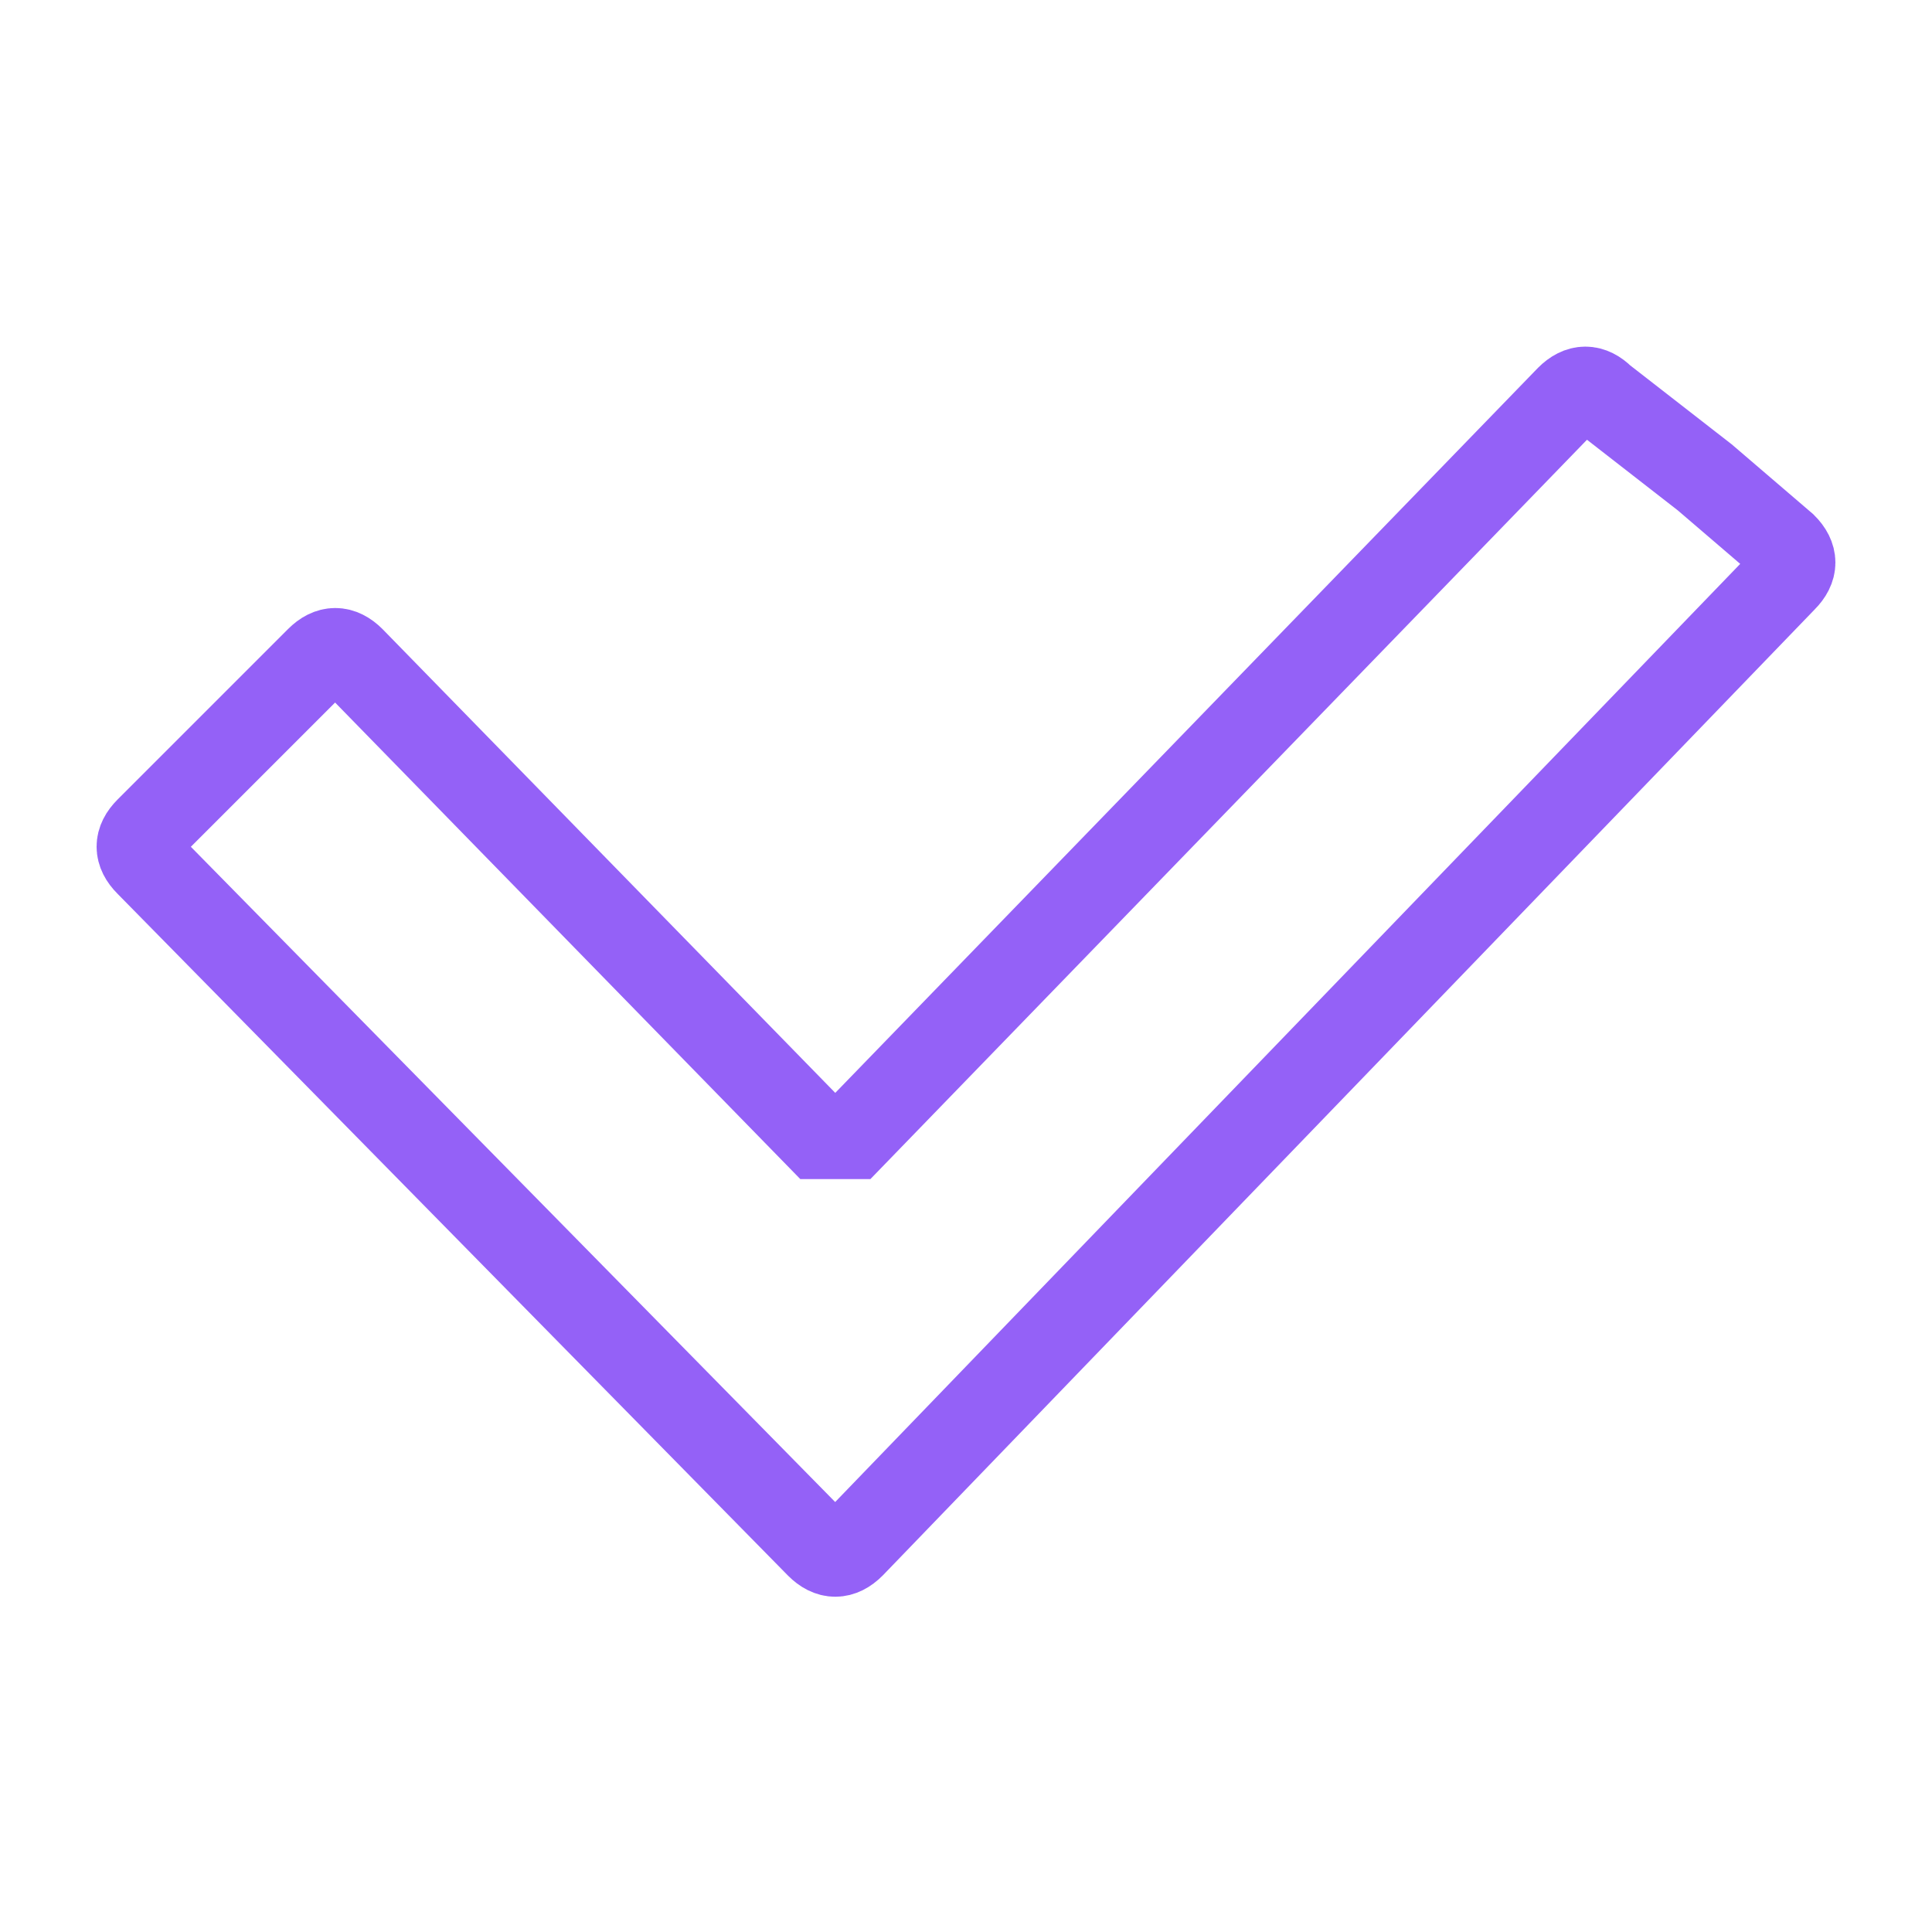
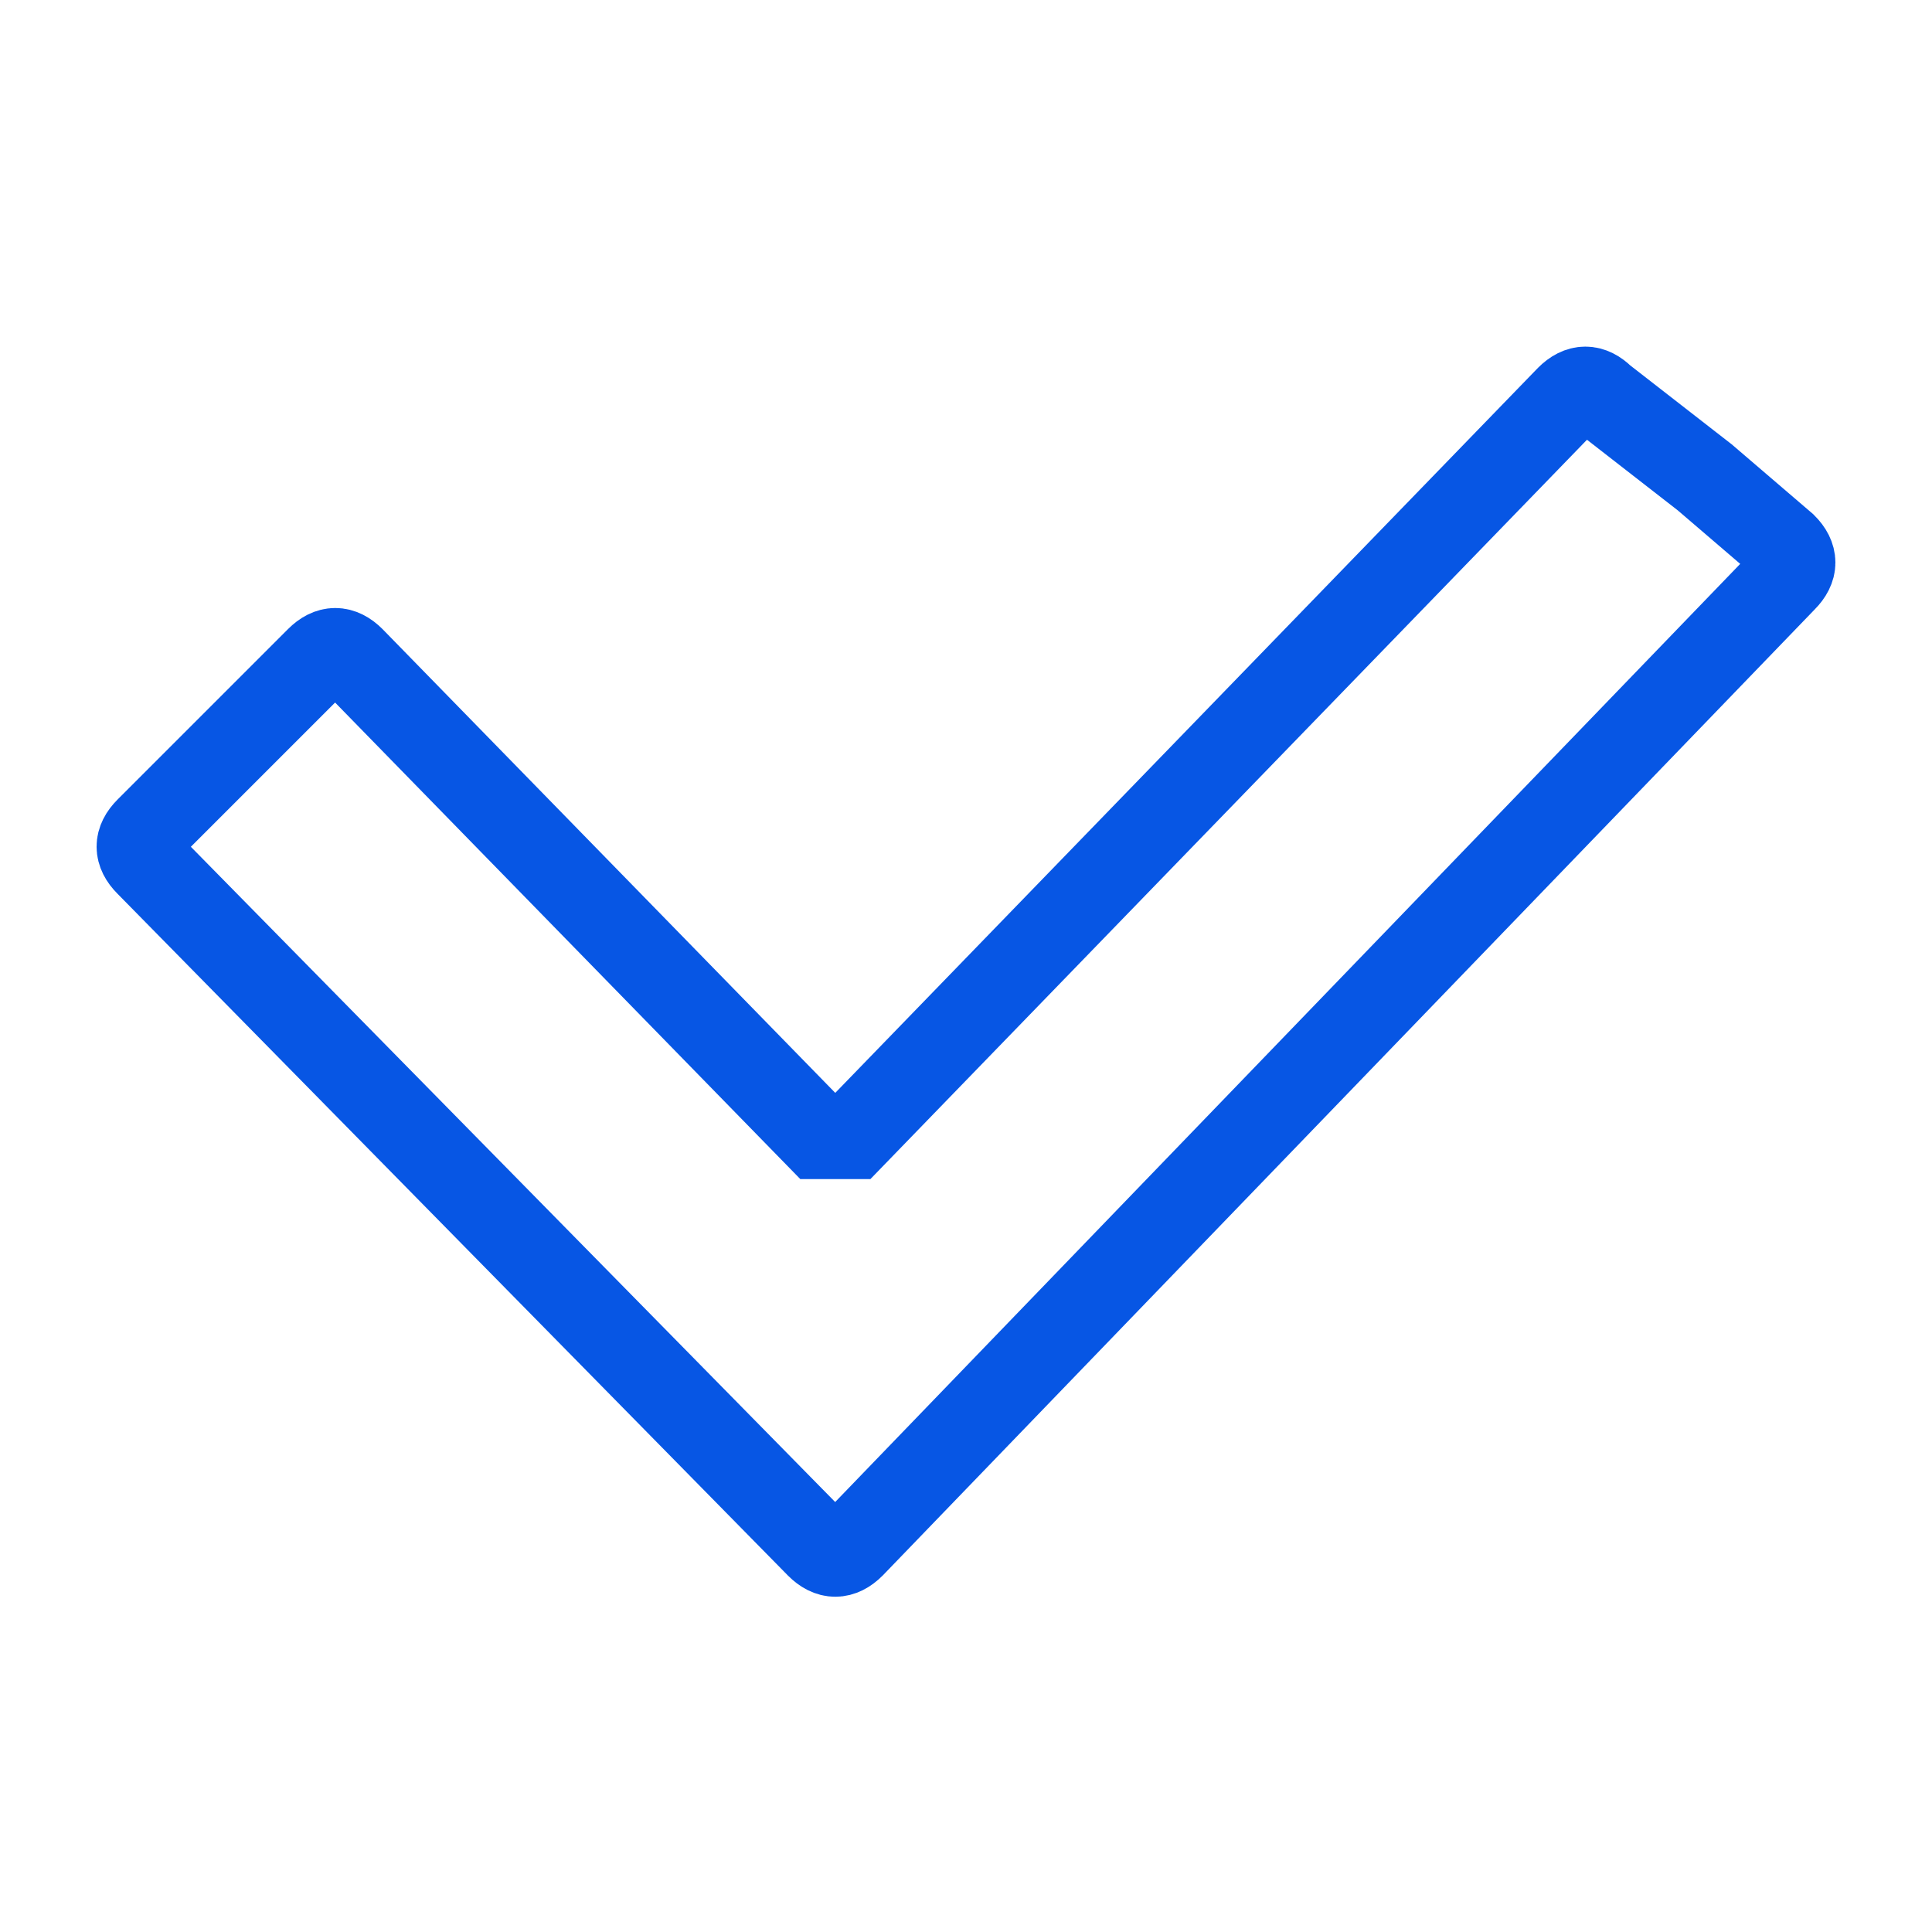
<svg xmlns="http://www.w3.org/2000/svg" version="1.1" id="Camada_1" x="0px" y="0px" viewBox="0 0 17 17" style="enable-background:new 0 0 17 17;" xml:space="preserve">
  <style type="text/css">
- 	.st0{fill:none;stroke:#9461f7;stroke-width:0.75;}
- 	.st1{fill:none;stroke:#9461f7;stroke-width:0.5;}
+ 	.st0{fill:none;stroke:#0756e4;stroke-width:0.75;}
+ 	.st1{fill:none;stroke:#0756e4;stroke-width:0.5;}
	.st2{fill-rule:evenodd;clip-rule:evenodd;}
</style>
  <path class="st0" d="M13.8,3.5c0.1-0.1,0.2-0.1,0.3,0L15,4.2l0.7,0.6c0.1,0.1,0.1,0.2,0,0.3l-8.2,8.5c-0.1,0.1-0.2,0.1-0.3,0l-5.9-6  c-0.1-0.1-0.1-0.2,0-0.3l1.5-1.5c0.1-0.1,0.2-0.1,0.3,0L7.2,10C7.3,10,7.4,10,7.5,10L13.8,3.5z" />
</svg>
